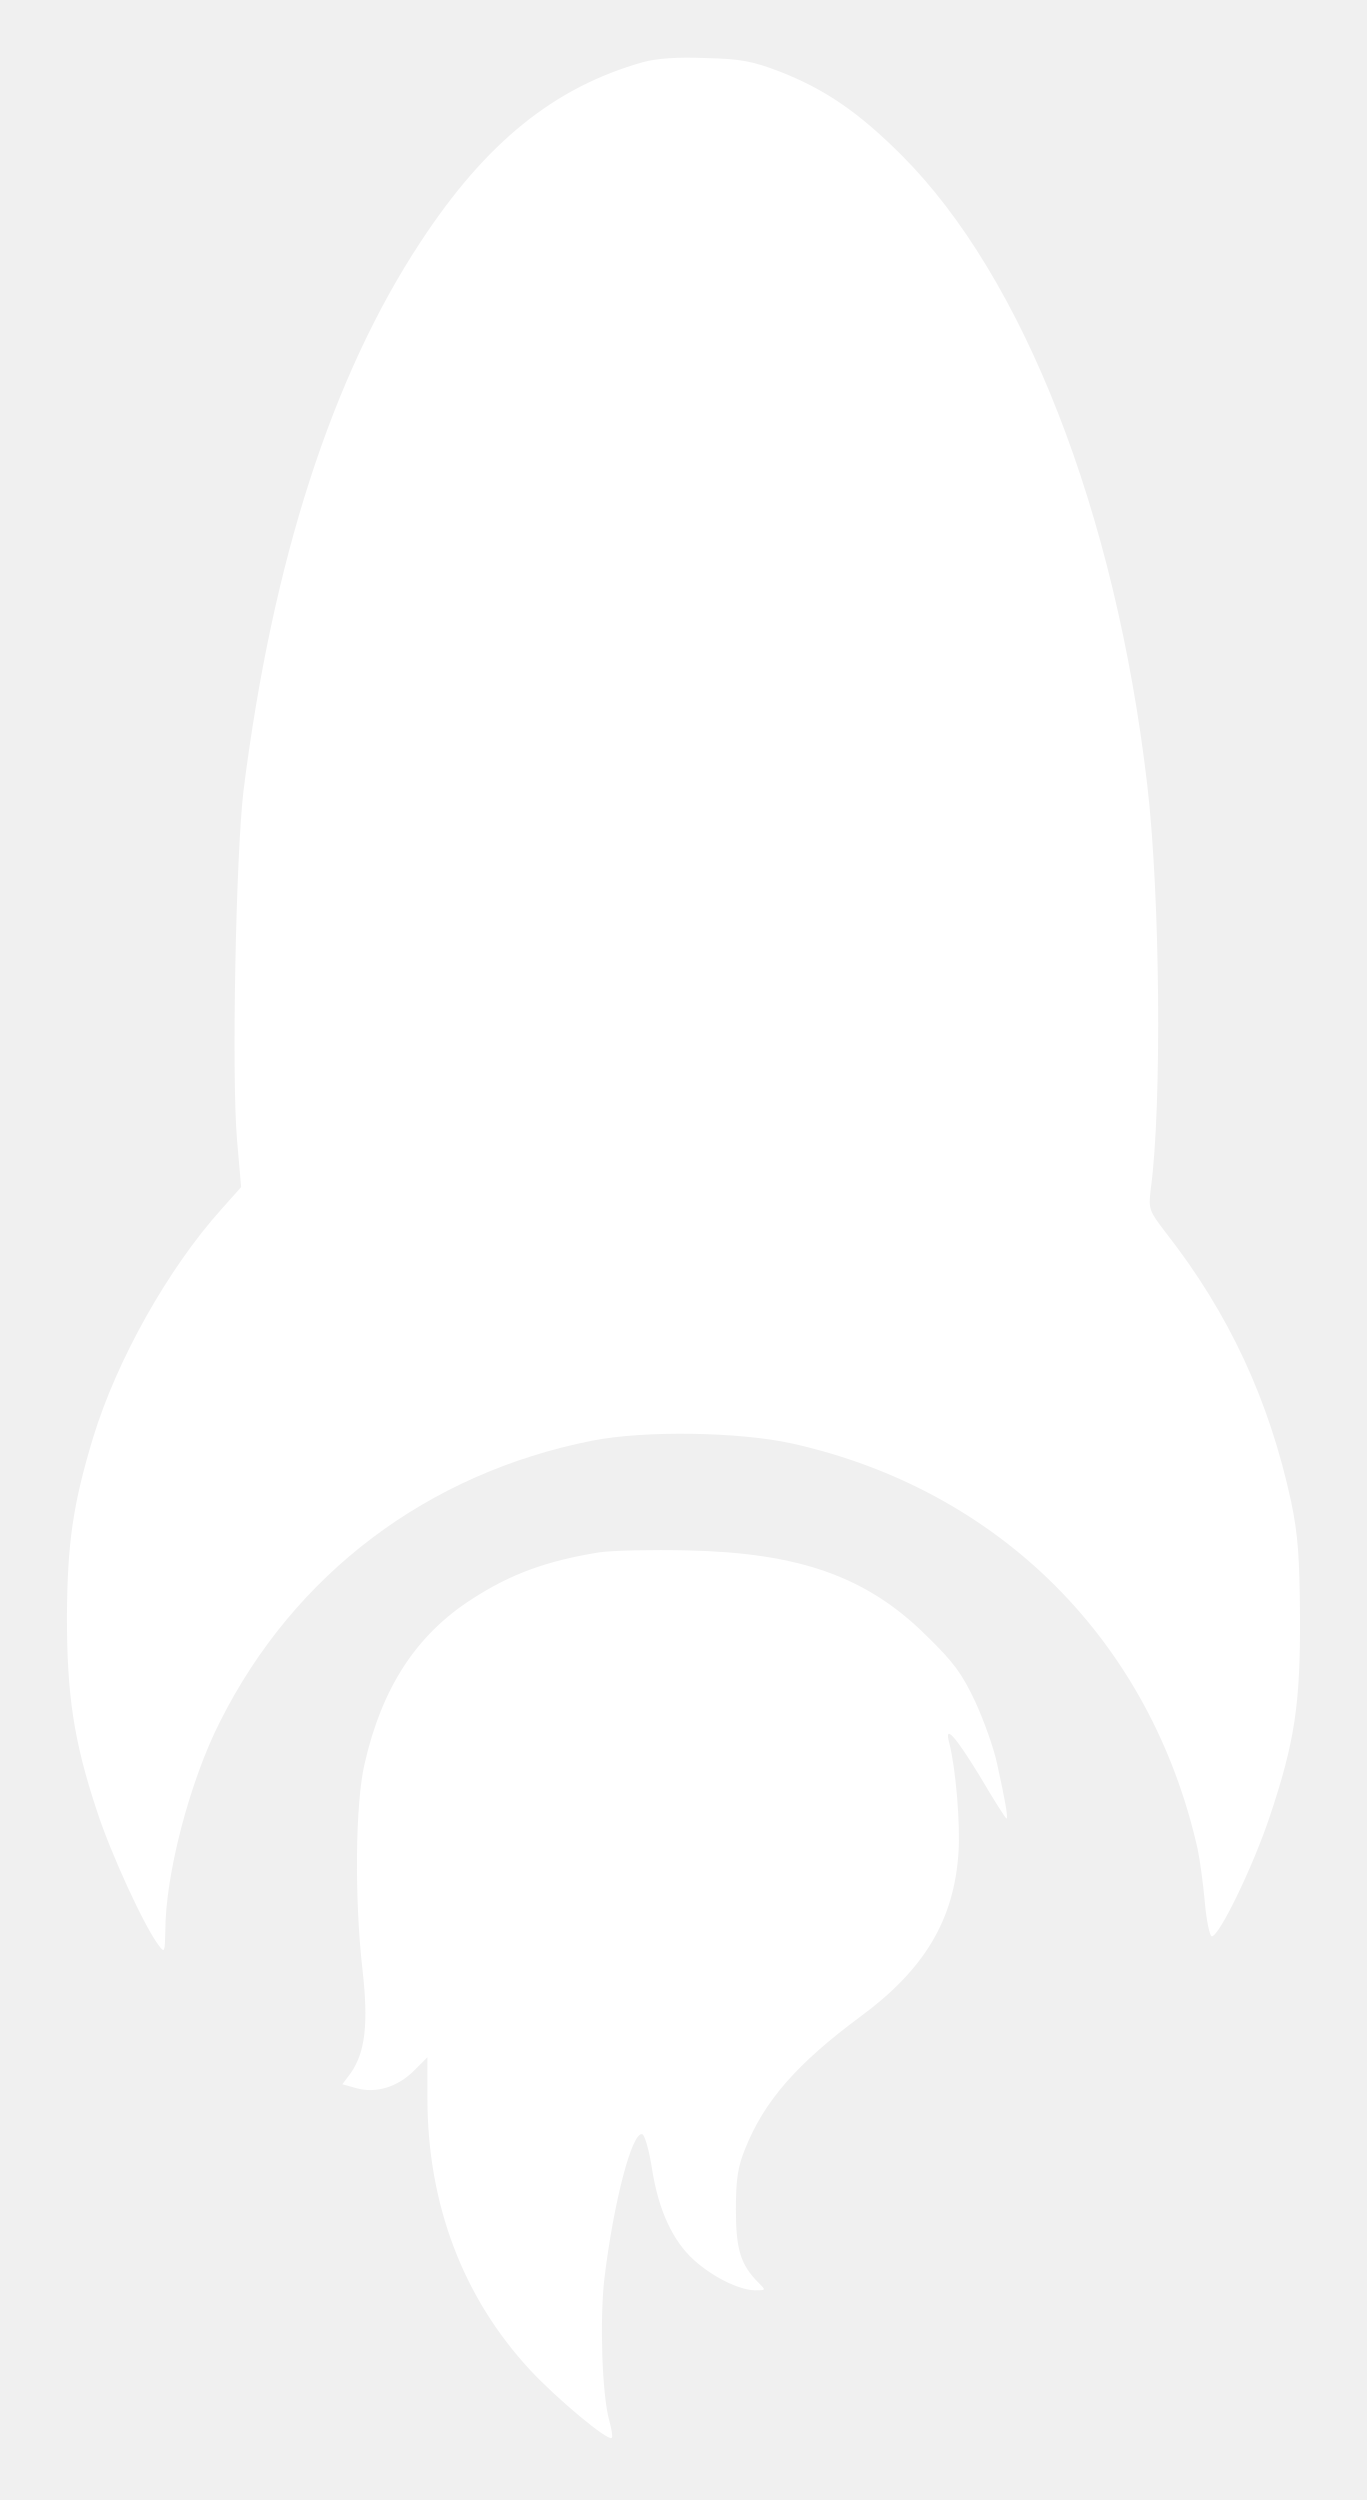
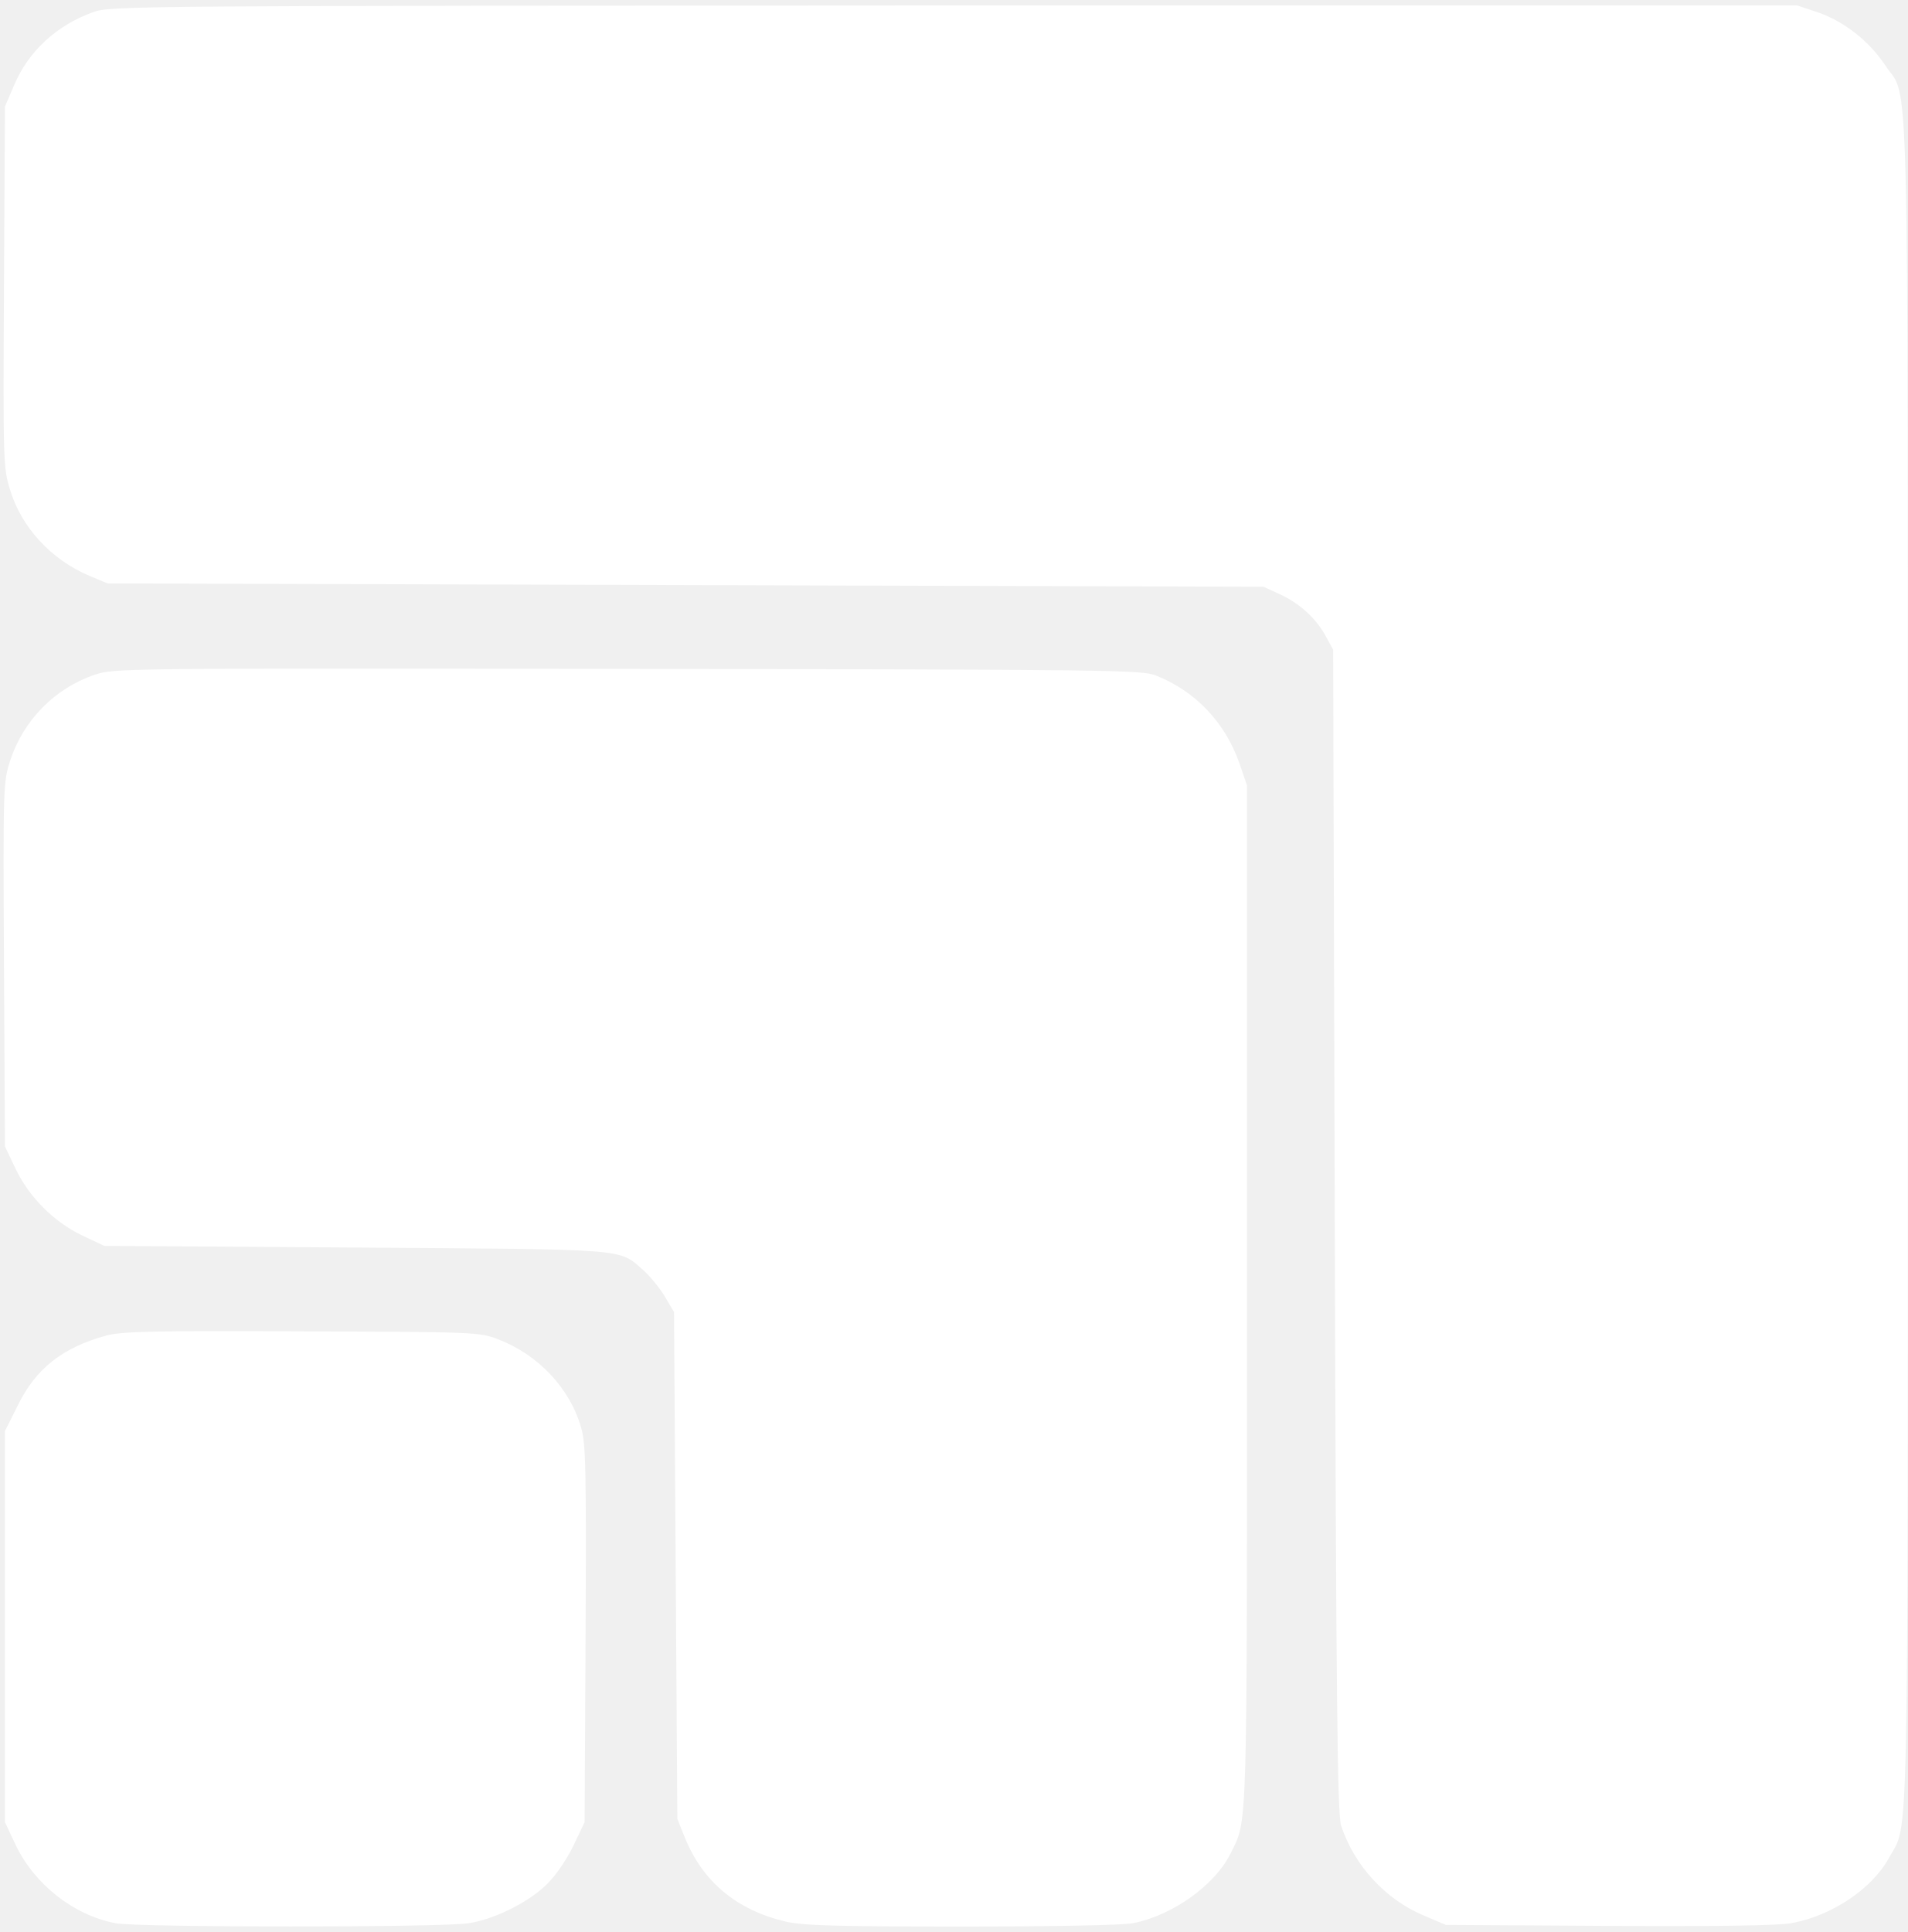
- <svg xmlns="http://www.w3.org/2000/svg" version="1.0" width="339pt" height="620pt" viewBox="0 0 339 620" preserveAspectRatio="xMidYMid meet">
-   <g transform="translate(0,620) scale(0.1,-0.1)" fill="#ffffff" stroke="none">
-     <path d="M1595 6046 c-220 -62 -390 -199 -552 -446 -220 -334 -367 -790 -439 -1360 -19 -159 -30 -712 -16 -869 l10 -115 -49 -55 c-132 -147 -259 -373 -318 -566 -50 -165 -64 -262 -65 -445 0 -194 17 -308 74 -480 35 -108 119 -290 154 -335 14 -19 15 -17 16 36 0 140 61 373 136 520 184 366 514 615 922 696 131 26 366 22 497 -7 514 -115 889 -490 1005 -1005 6 -28 14 -88 18 -133 4 -45 12 -83 17 -84 18 -2 103 174 144 297 62 185 76 279 75 495 -1 149 -5 204 -22 286 -54 250 -153 465 -310 666 -43 56 -44 59 -38 110 28 207 23 732 -9 1003 -79 676 -307 1258 -609 1560 -106 106 -189 163 -301 207 -68 26 -96 32 -185 34 -70 3 -122 -1 -155 -10z" />
-     <path d="M1485 2350 c-129 -21 -218 -53 -315 -116 -137 -88 -223 -219 -266 -409 -23 -99 -25 -335 -5 -510 15 -134 7 -204 -29 -256 l-21 -28 36 -10 c48 -13 101 3 142 44 l33 33 0 -101 c0 -263 88 -495 255 -675 66 -71 193 -177 202 -168 3 2 0 21 -6 43 -18 63 -24 251 -12 353 23 190 69 366 94 357 6 -2 17 -40 24 -86 16 -102 51 -178 104 -226 48 -43 112 -74 151 -75 28 0 28 0 9 19 -44 44 -56 82 -56 181 0 76 5 107 23 151 47 118 128 211 286 328 159 117 232 240 243 406 5 72 -7 212 -23 273 -13 48 15 17 76 -83 34 -58 64 -105 66 -105 5 0 -4 49 -23 135 -8 39 -33 108 -54 154 -33 70 -53 98 -122 165 -147 146 -315 205 -592 211 -88 2 -187 0 -220 -5z" />
+ <svg xmlns="http://www.w3.org/2000/svg" version="1.0" width="316pt" height="320pt" viewBox="0 0 576 580" preserveAspectRatio="xMidYMid meet">
+   <g transform="translate(0,580) scale(0.1,-0.1)" fill="#ffffff" stroke="none">
+     <path d="M282 5780 c-110 -39 -196 -118 -239 -220 l-28 -65 -3 -545 c-3 -523 -2 -547 18 -611 34 -114 124 -212 240 -261 l55 -23 1745 -5 1745 -5 50 -23 c60 -28 109 -73 138 -127 l22 -40 5 -1755 c4 -1420 8 -1763 19 -1795 39 -120 134 -223 248 -271 l68 -29 492 -3 c317 -2 513 1 550 8 123 22 244 103 296 197 61 113 57 -74 57 2703 0 2817 5 2599 -68 2709 -49 74 -125 133 -203 160 l-63 21 -2545 0 c-2475 -1 -2547 -1 -2599 -20z" />
+     <path d="M285 3779 c-120 -41 -214 -137 -254 -258 -21 -65 -22 -75 -19 -616 l3 -550 31 -65 c41 -87 116 -162 201 -203 l68 -32 760 -5 c839 -6 791 -2 869 -70 20 -18 49 -54 64 -79 l27 -46 5 -765 5 -765 23 -57 c54 -133 156 -218 304 -253 51 -12 153 -15 529 -15 272 0 488 4 519 10 119 23 247 114 295 210 52 106 50 29 50 1685 l0 1540 -23 67 c-43 123 -133 218 -252 265 -42 17 -136 18 -1595 20 -1542 2 -1550 2 -1610 -18z" />
+     <path d="M320 1784 c-131 -36 -212 -99 -267 -212 l-38 -76 0 -590 0 -591 32 -68 c57 -120 176 -213 302 -237 69 -13 986 -13 1066 0 84 13 193 70 244 126 24 25 57 75 74 112 l32 67 3 569 c2 501 1 575 -14 624 -34 118 -130 219 -250 265 -58 22 -69 22 -594 24 -448 2 -544 0 -590 -13z" />
  </g>
</svg>
